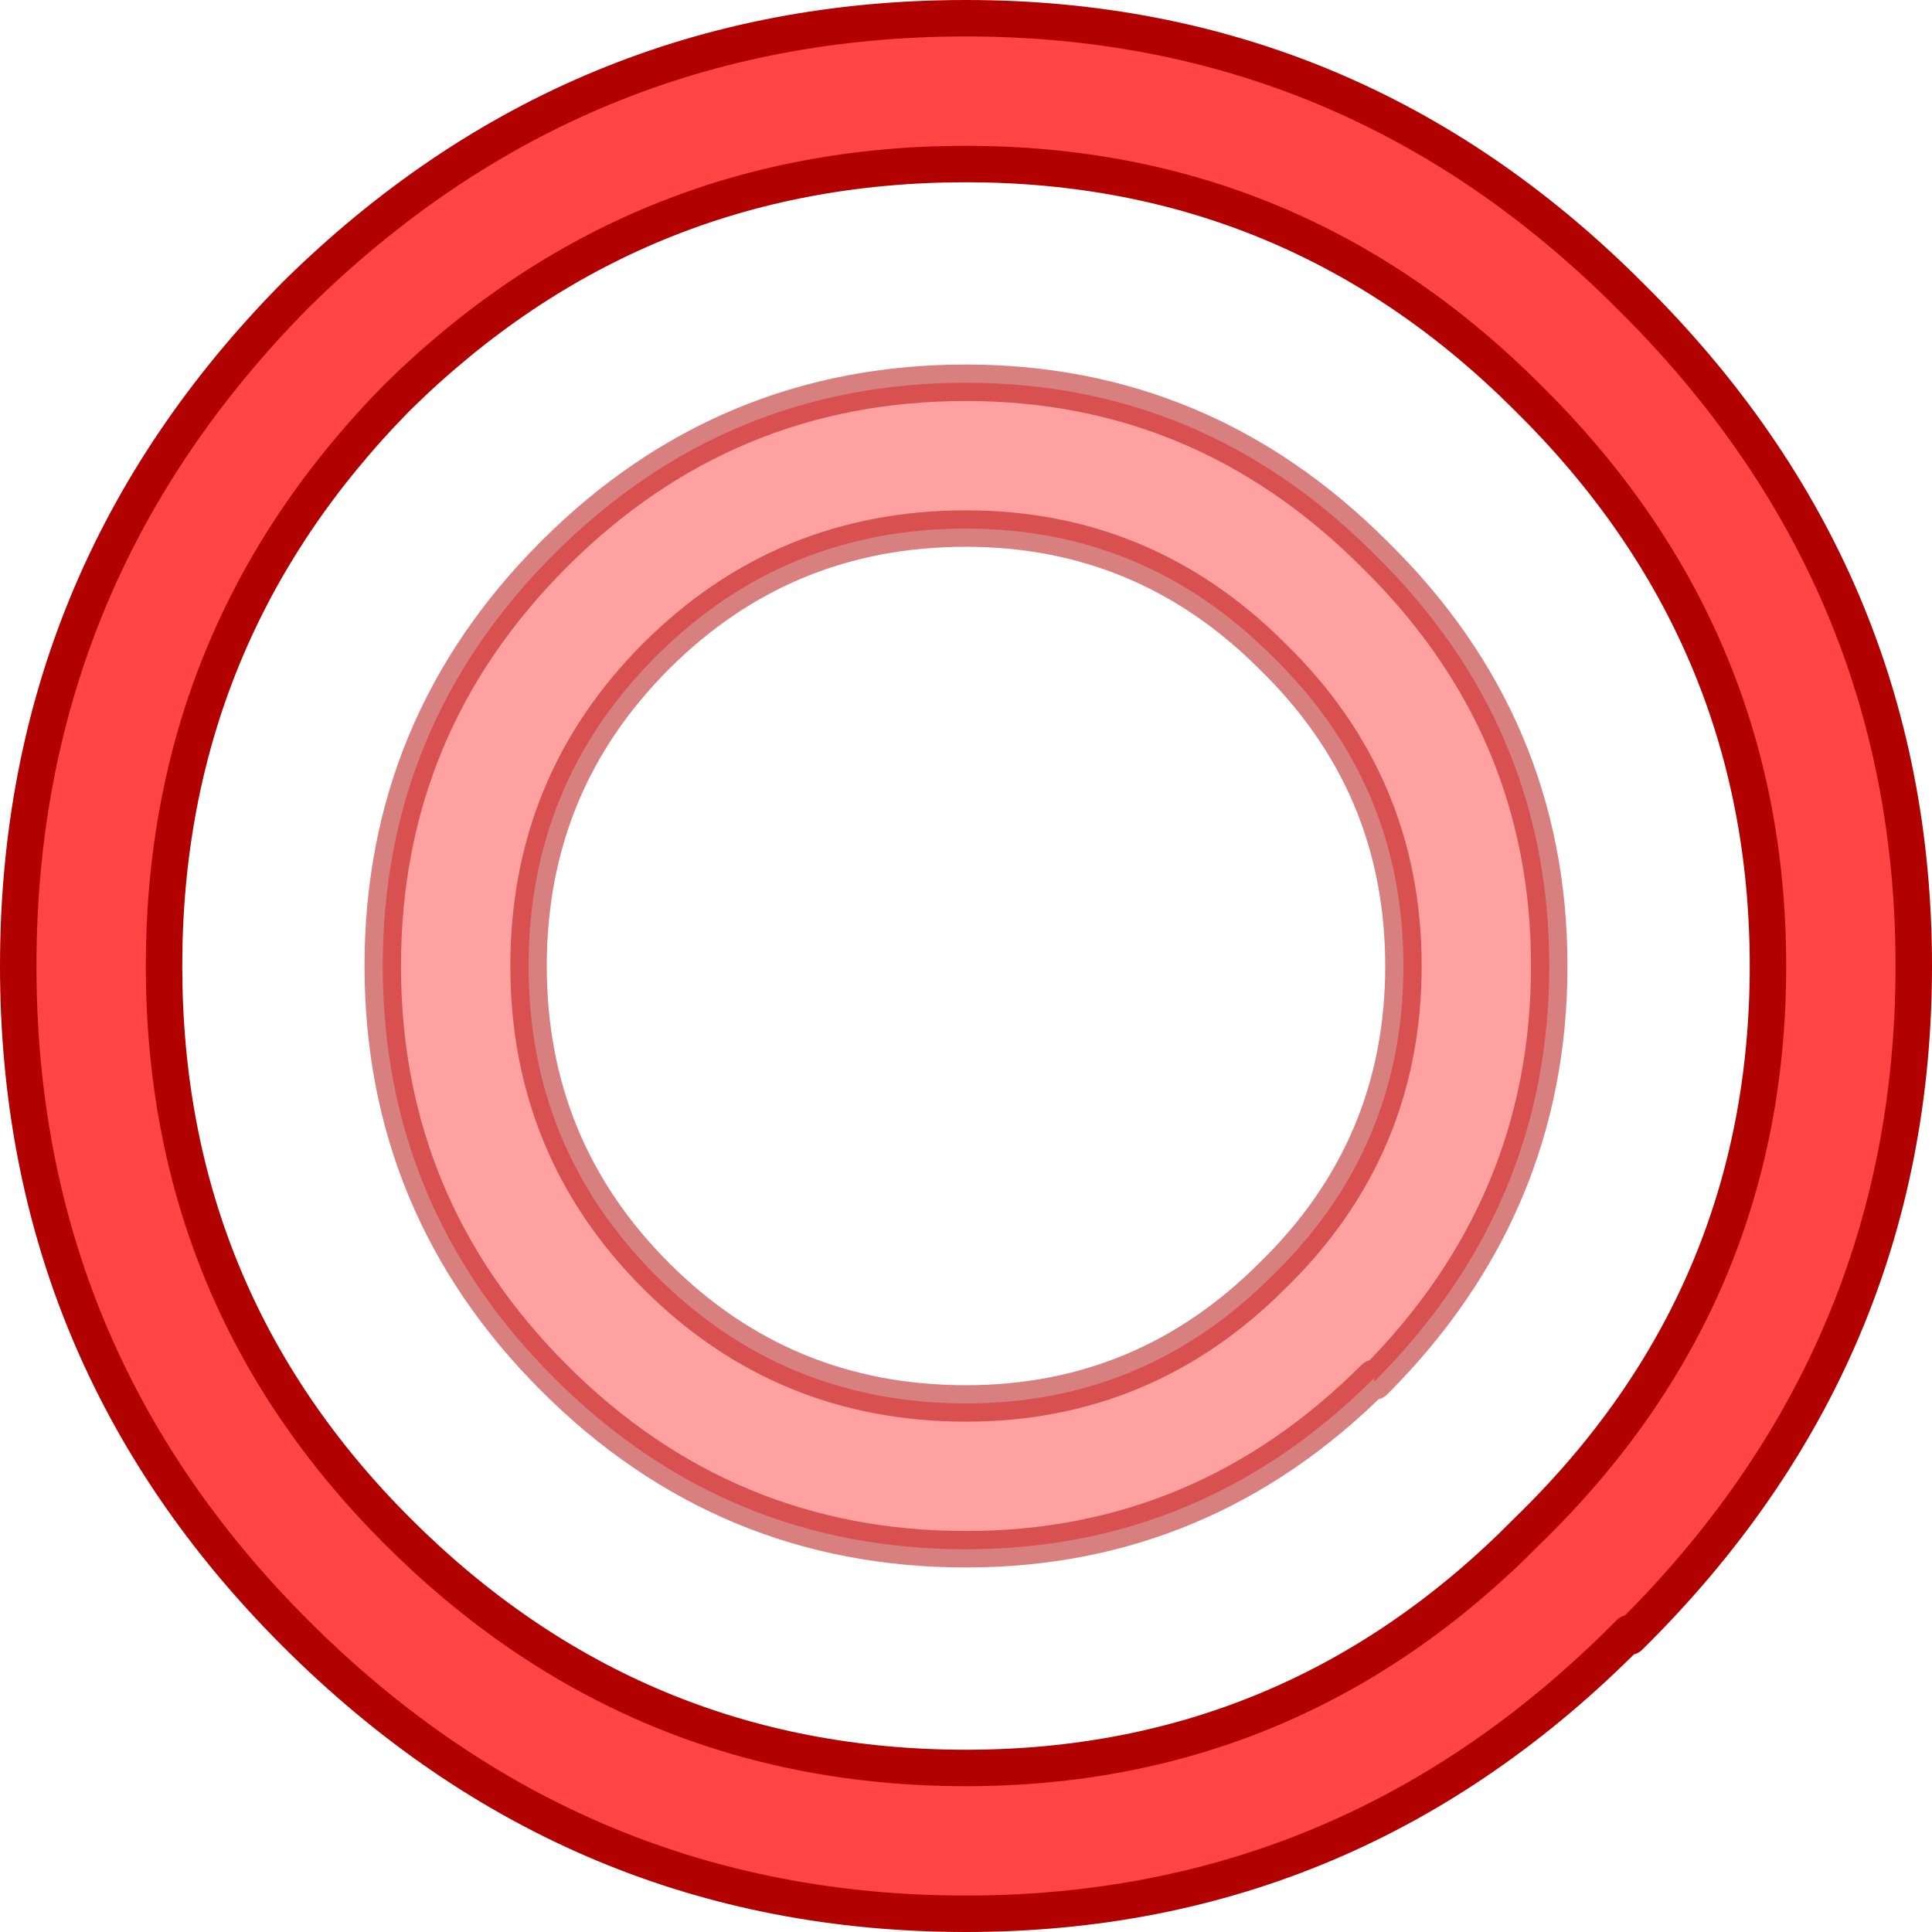
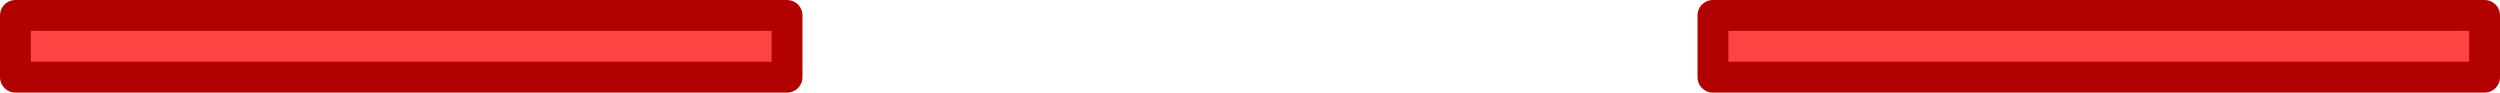
- <svg xmlns="http://www.w3.org/2000/svg" height="53.0px" width="53.0px">
-   <g transform="matrix(1.0, 0.0, 0.0, 1.0, 26.5, 26.5)">
-     <path d="M8.4 -8.5 Q4.9 -12.0 0.0 -12.0 -5.0 -12.0 -8.5 -8.5 -12.0 -5.0 -12.0 0.0 -12.0 5.0 -8.5 8.5 -5.0 12.0 0.0 12.0 4.9 12.0 8.4 8.5 12.0 5.0 12.0 0.0 12.0 -5.0 8.4 -8.5 M0.0 -16.0 Q6.5 -16.0 11.2 -11.3 16.0 -6.6 16.0 0.0 16.0 6.6 11.2 11.4 L11.2 11.3 Q6.5 16.0 0.0 16.0 -6.6 16.0 -11.3 11.3 -16.0 6.6 -16.0 0.0 -16.0 -6.6 -11.3 -11.3 -6.6 -16.0 0.0 -16.0" fill="#ff4444" fill-opacity="0.498" fill-rule="evenodd" stroke="none" />
-     <path d="M15.4 -15.6 Q9.0 -22.0 0.0 -22.0 -9.1 -22.0 -15.6 -15.6 -22.0 -9.1 -22.0 0.0 -22.0 9.1 -15.6 15.5 -9.1 22.0 0.0 22.0 9.0 22.0 15.4 15.5 22.0 9.1 22.0 0.0 22.0 -9.1 15.4 -15.6 M0.0 -26.0 Q10.6 -26.0 18.2 -18.4 26.0 -10.7 26.0 0.0 26.0 10.7 18.2 18.4 L18.2 18.3 Q10.6 26.0 0.0 26.0 -10.7 26.0 -18.4 18.3 -26.0 10.7 -26.0 0.0 -26.0 -10.7 -18.4 -18.4 -10.7 -26.0 0.0 -26.0" fill="#ff4444" fill-rule="evenodd" stroke="none" />
-     <path d="M8.4 -8.5 Q12.0 -5.0 12.0 0.0 12.0 5.0 8.4 8.5 4.9 12.0 0.0 12.0 -5.0 12.0 -8.5 8.5 -12.0 5.0 -12.0 0.0 -12.0 -5.0 -8.5 -8.5 -5.0 -12.0 0.0 -12.0 4.9 -12.0 8.4 -8.5 M0.0 -16.0 Q-6.6 -16.0 -11.3 -11.3 -16.0 -6.6 -16.0 0.0 -16.0 6.6 -11.3 11.3 -6.6 16.0 0.0 16.0 6.5 16.0 11.2 11.3 L11.2 11.4 Q16.0 6.6 16.0 0.0 16.0 -6.6 11.2 -11.3 6.5 -16.0 0.0 -16.0" fill="none" stroke="#b10101" stroke-linecap="round" stroke-linejoin="round" stroke-opacity="0.502" stroke-width="1.0" />
-     <path d="M0.0 -26.0 Q-10.7 -26.0 -18.4 -18.4 -26.0 -10.7 -26.0 0.0 -26.0 10.7 -18.4 18.3 -10.7 26.0 0.0 26.0 10.6 26.0 18.2 18.3 L18.2 18.4 Q26.0 10.7 26.0 0.0 26.0 -10.7 18.2 -18.4 10.6 -26.0 0.0 -26.0 M15.4 -15.6 Q22.0 -9.1 22.0 0.0 22.0 9.1 15.4 15.5 9.0 22.0 0.0 22.0 -9.1 22.0 -15.6 15.5 -22.0 9.1 -22.0 0.0 -22.0 -9.1 -15.6 -15.6 -9.1 -22.0 0.0 -22.0 9.0 -22.0 15.4 -15.6 Z" fill="none" stroke="#b10101" stroke-linecap="round" stroke-linejoin="round" stroke-width="1.0" />
+ <svg xmlns="http://www.w3.org/2000/svg" height="3.0px" width="81.0px">
+   <g transform="matrix(1.0, 0.0, 0.0, 1.0, 40.5, 1.5)">
+     <path d="M40.0 -1.0 L40.0 1.0 15.0 1.0 15.0 -1.0 40.0 -1.0 M-15.0 -1.0 L-15.0 1.0 -40.0 1.0 -40.0 -1.0 -15.0 -1.0" fill="#ff4444" fill-rule="evenodd" stroke="none" />
+     <path d="M40.0 -1.0 L40.0 1.0 15.0 1.0 15.0 -1.0 40.0 -1.0 M-15.0 -1.0 L-15.0 1.0 -40.0 1.0 -40.0 -1.0 -15.0 -1.0 Z" fill="none" stroke="#b10101" stroke-linecap="round" stroke-linejoin="round" stroke-width="1.0" />
  </g>
</svg>
